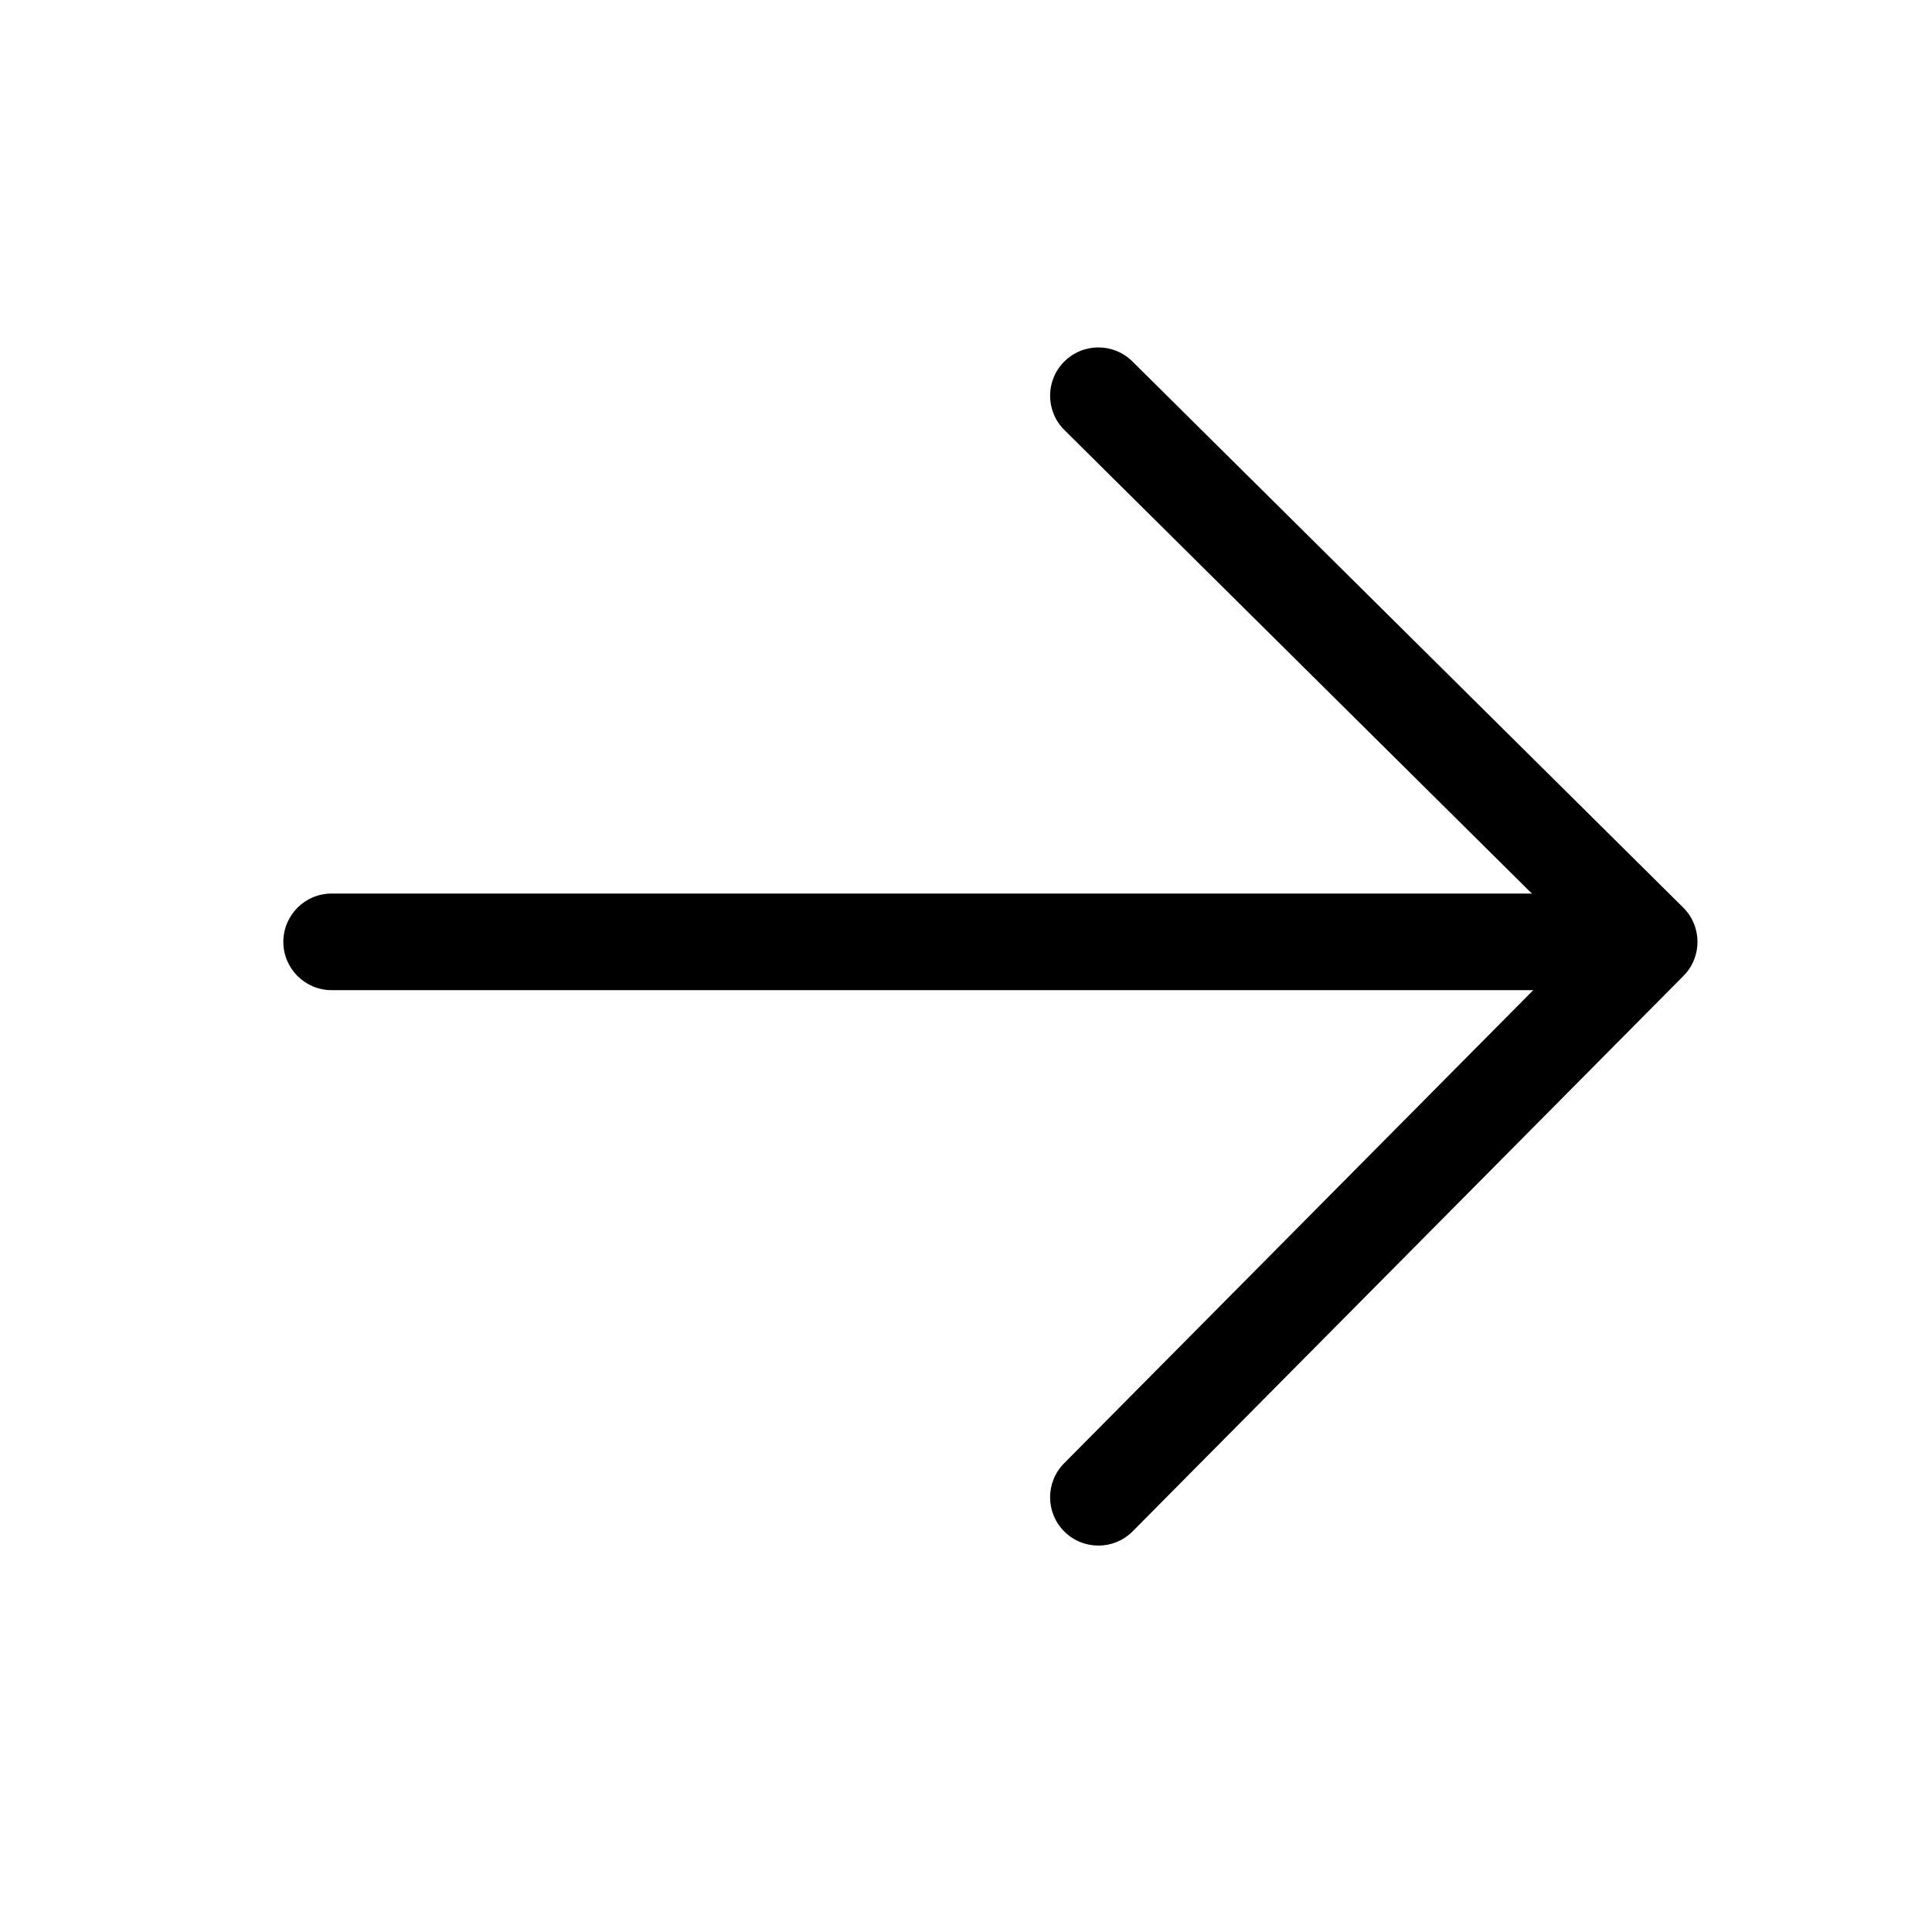
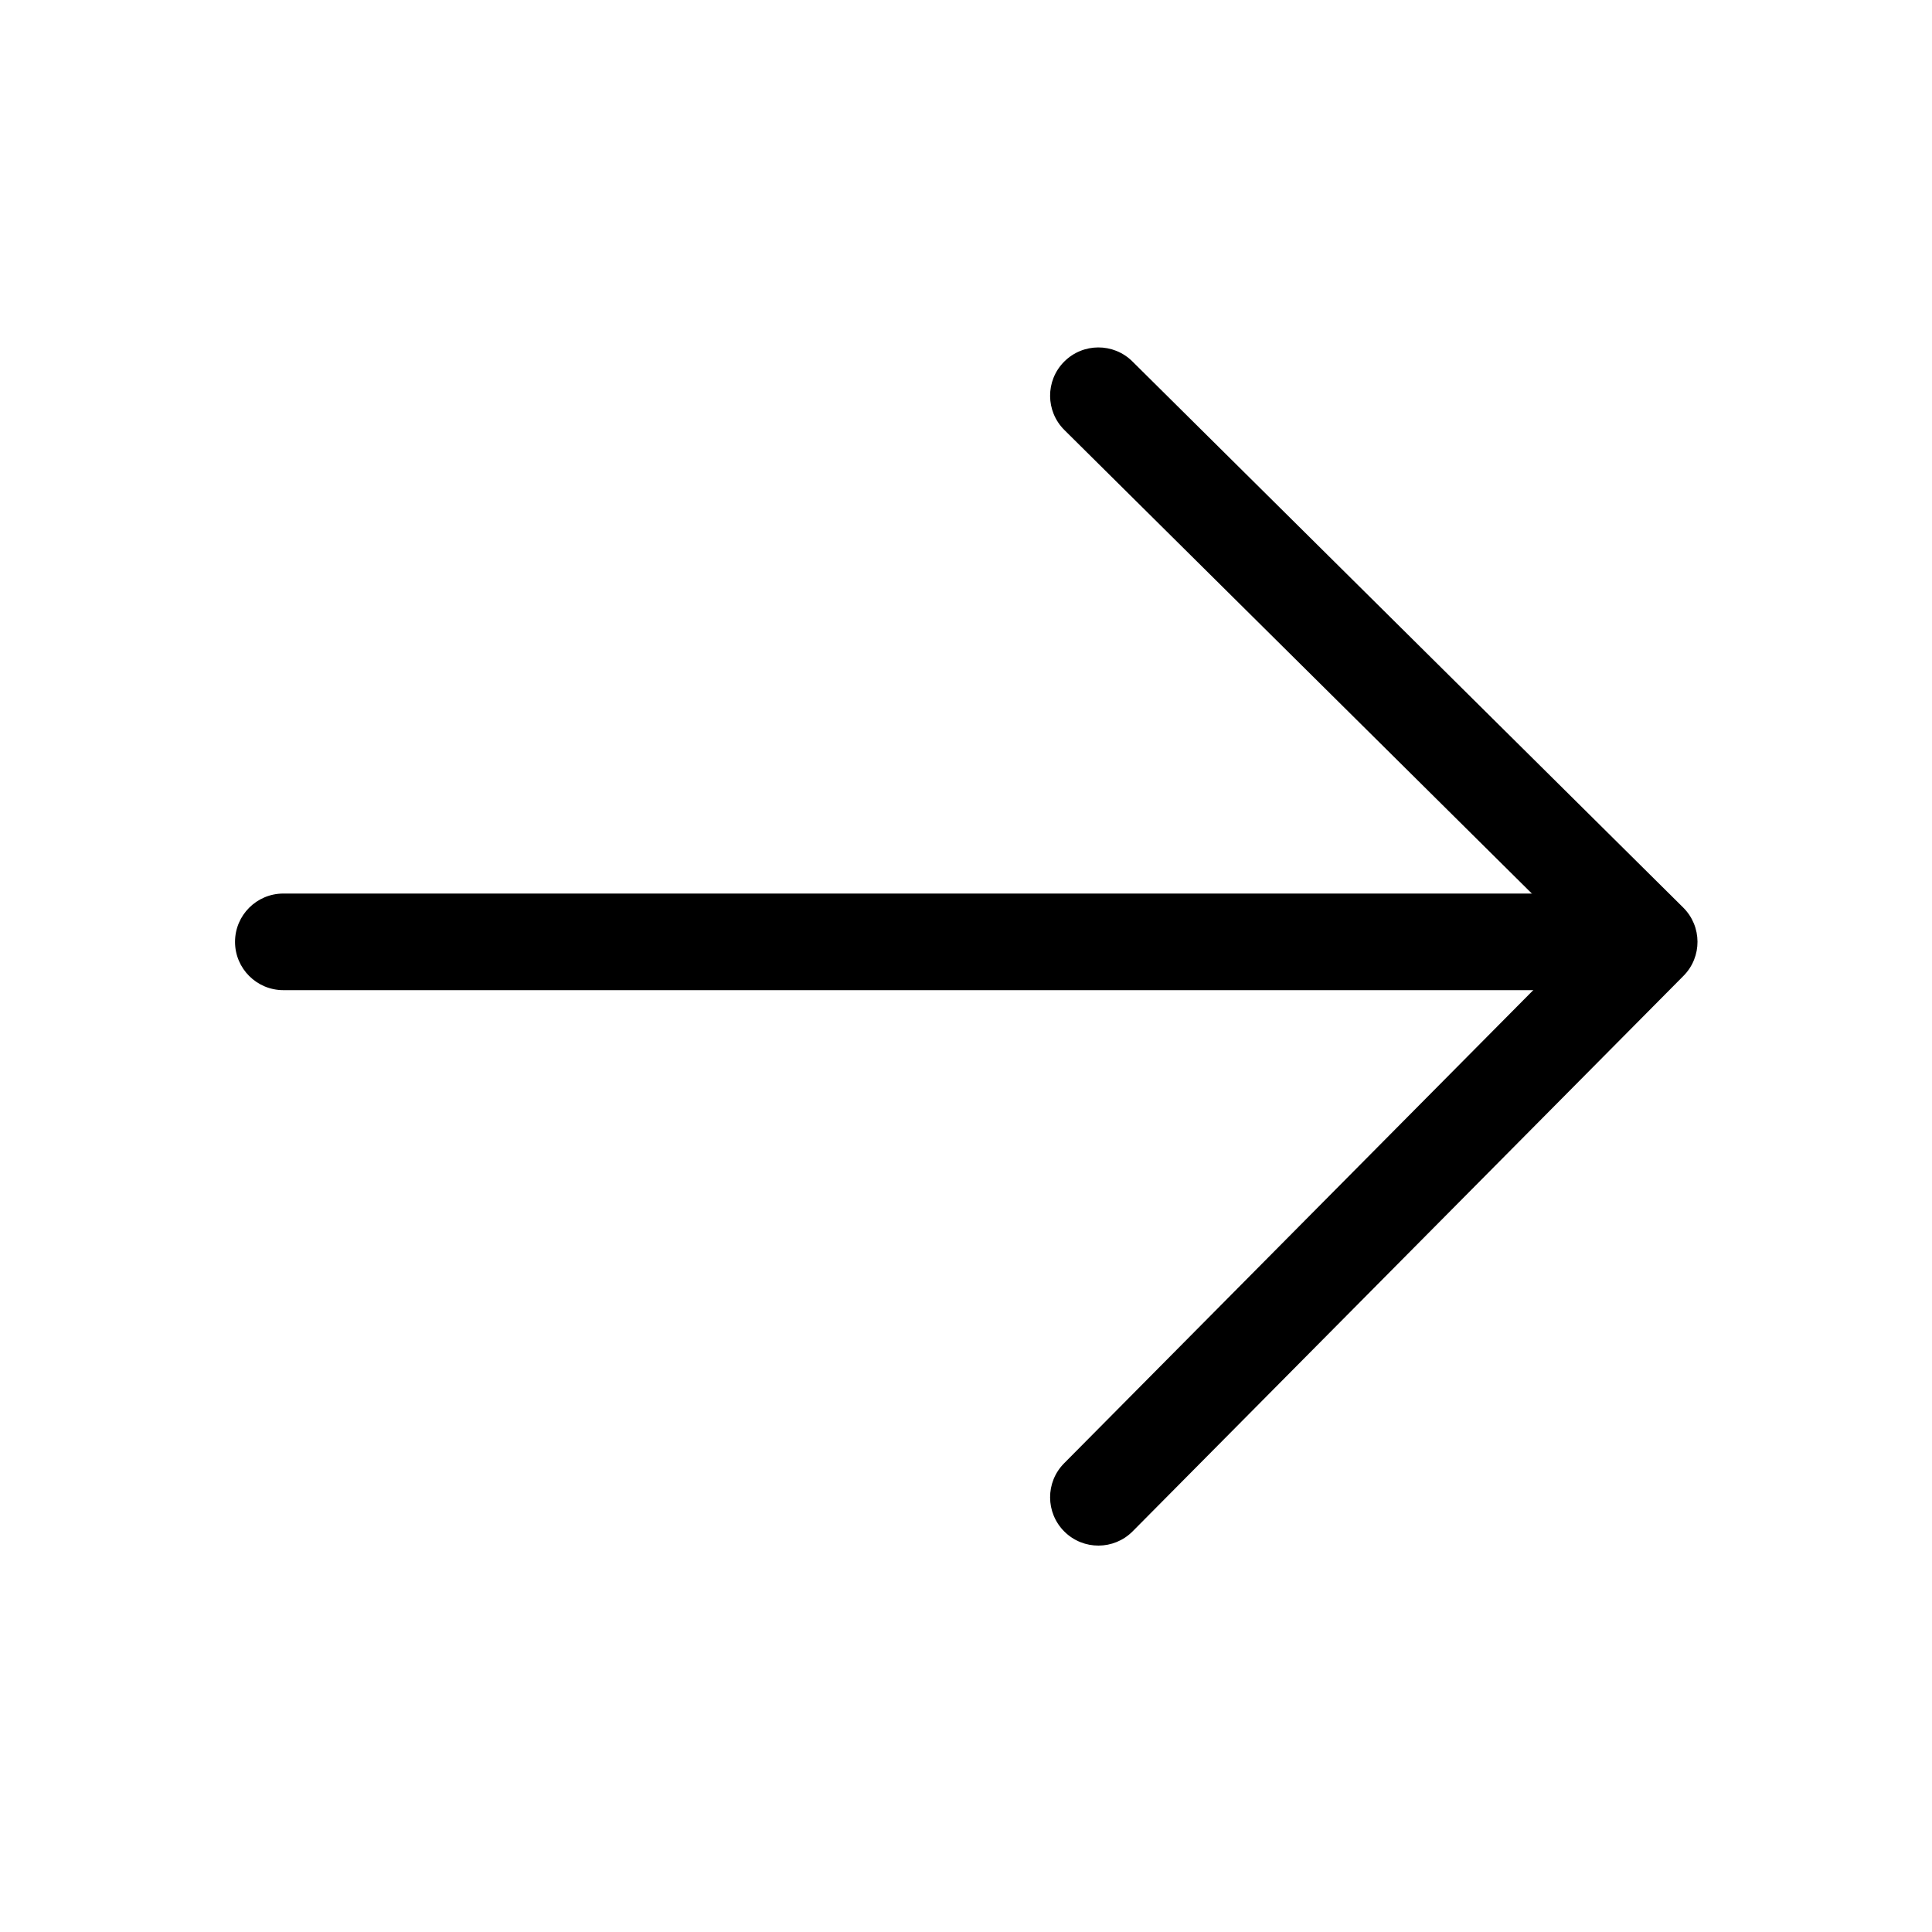
<svg xmlns="http://www.w3.org/2000/svg" width="40px" height="40px" viewBox="0 0 40 40" version="1.1">
  <defs />
  <g id="uEA01-arrow-right" stroke="none" stroke-width="1" fill="none" fill-rule="evenodd">
-     <g id="fills" transform="translate(5, 7)" fill="#000000" fill-rule="nonzero">
+     <g id="fills" transform="translate(4, 7)" fill="#000000" fill-rule="nonzero">
      <path d="M1.866,13.5 C1.314,13.5 0.866,13.052 0.866,12.5 C0.866,11.948 1.314,11.5 1.866,11.5 L28.715,11.5 C29.267,11.5 29.715,11.948 29.715,12.5 C29.715,13.052 29.267,13.5 28.715,13.5 L1.866,13.5 Z" id="Path" />
-       <path d="M27.73,12.506 L17.037,1.903 C16.645,1.514 16.642,0.881 17.031,0.489 C17.42,0.097 18.053,0.094 18.445,0.483 L29.849,11.79 C30.241,12.179 30.244,12.812 29.855,13.204 L18.451,24.704 C18.062,25.096 17.429,25.099 17.037,24.71 C16.645,24.321 16.642,23.688 17.031,23.296 L27.73,12.506 Z" id="Path-2" />
+       <path d="M18.037,1.903 C17.645,1.514 17.642,0.881 18.031,0.489 C18.42,0.097 19.053,0.094 19.445,0.483 L30.849,11.79 C31.241,12.179 31.244,12.812 30.855,13.204 L19.451,24.704 C19.062,25.096 18.429,25.099 18.037,24.71 C17.645,24.321 17.642,23.688 18.031,23.296 L28.73,12.506 L18.037,1.903 Z" id="Path-2" />
    </g>
  </g>
</svg>
